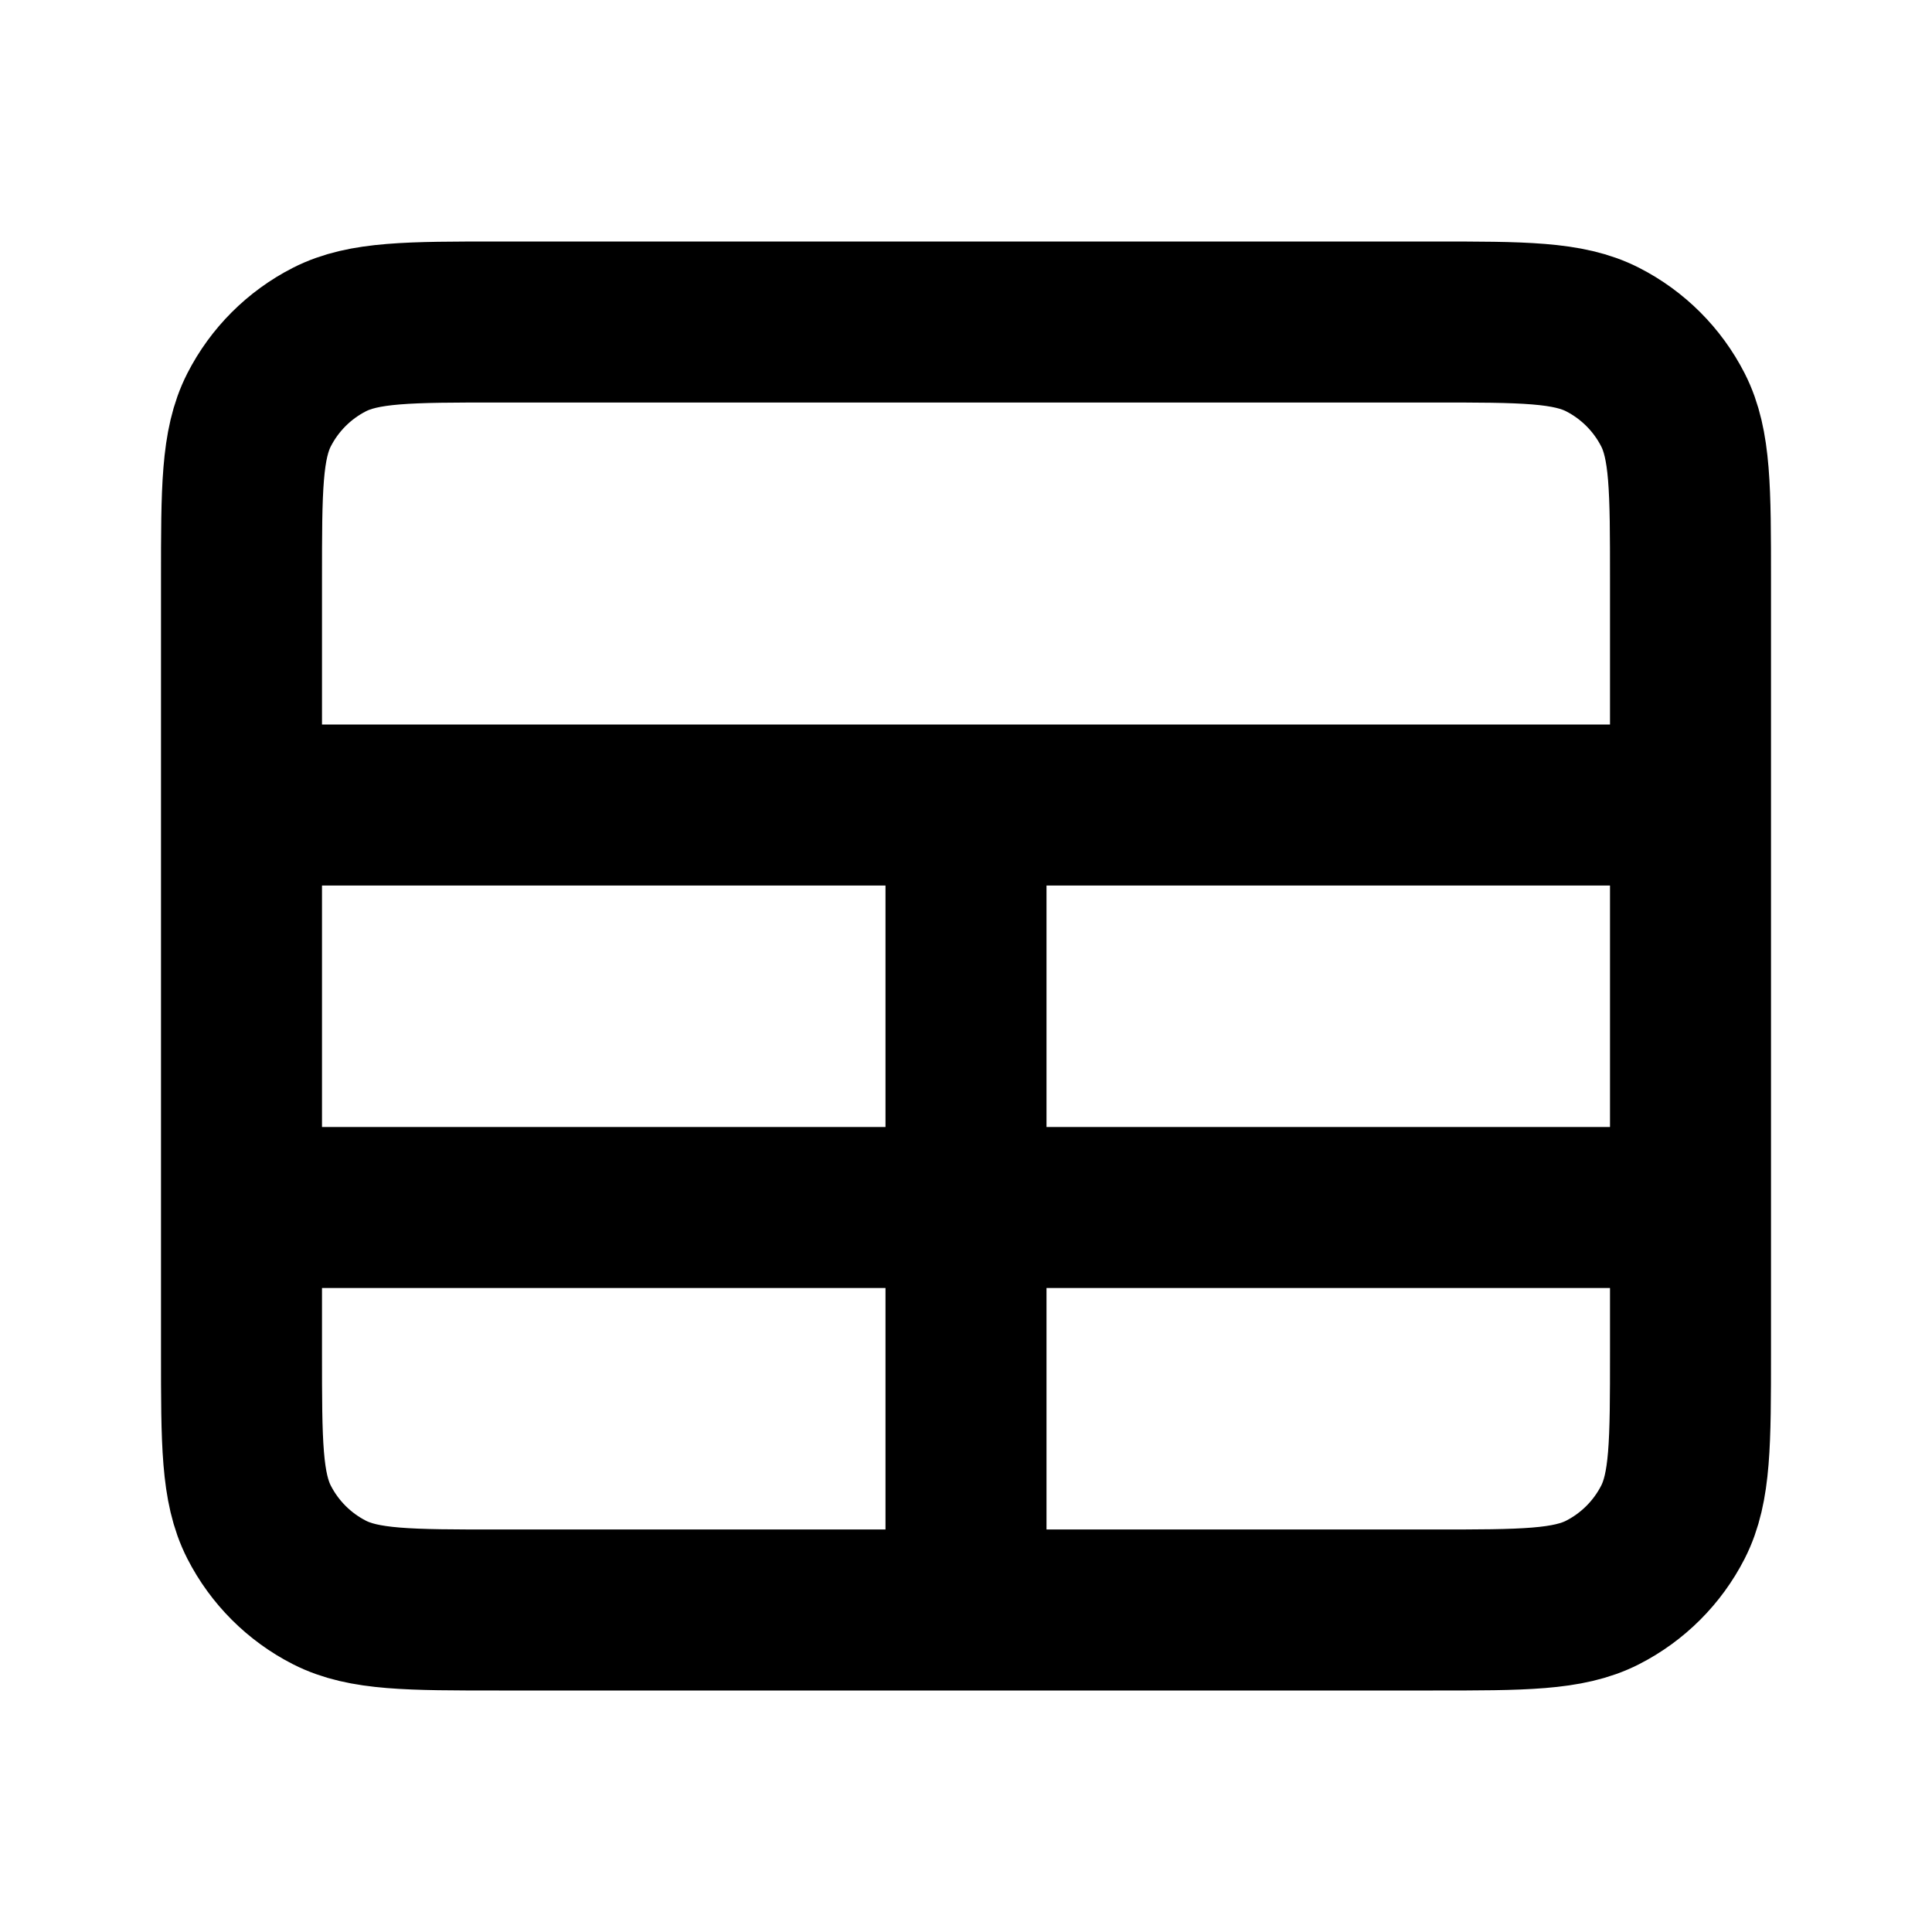
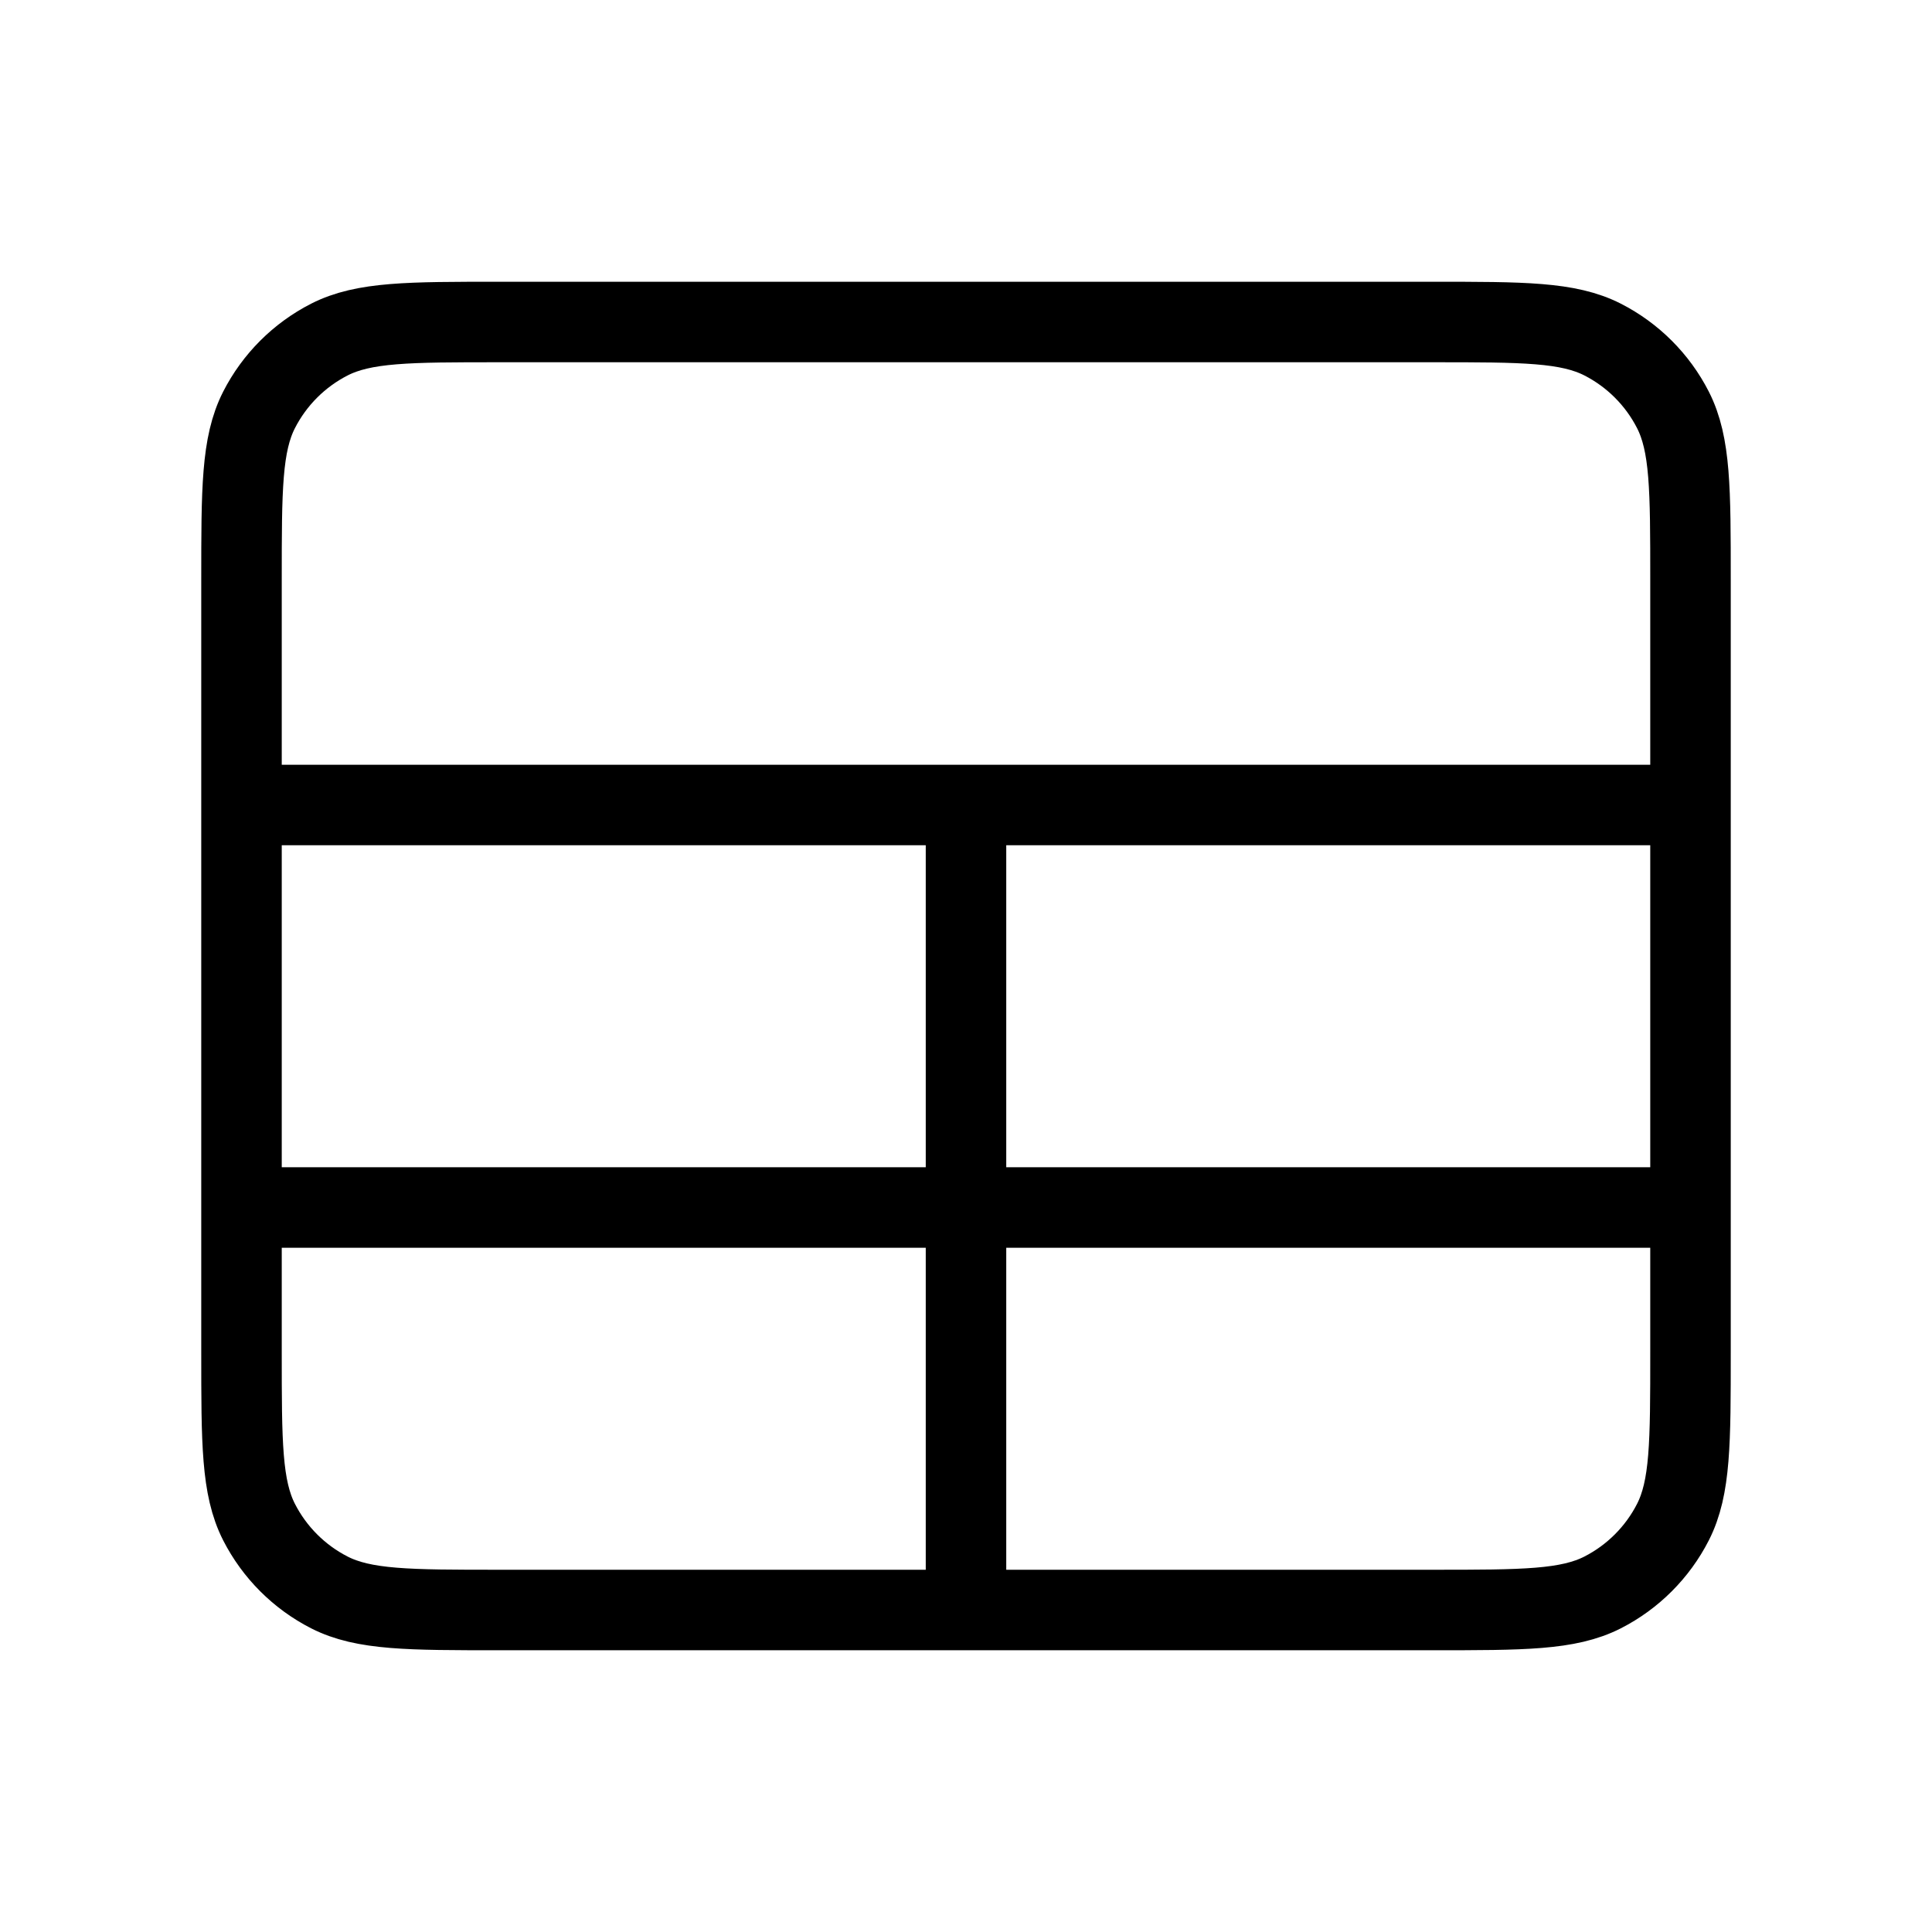
<svg xmlns="http://www.w3.org/2000/svg" width="800px" height="800px" viewBox="0 0 24 24" fill="none">
-   <path d="M12 10V20M3 15L21 15M3 10H21M6.2 20H17.8C18.92 20 19.48 20 19.908 19.782C20.284 19.59 20.59 19.284 20.782 18.908C21 18.48 21 17.92 21 16.8V7.2C21 6.08 21 5.52 20.782 5.092C20.59 4.716 20.284 4.41 19.908 4.218C19.48 4 18.92 4 17.8 4H6.2C5.08 4 4.52 4 4.092 4.218C3.716 4.41 3.41 4.716 3.218 5.092C3 5.52 3 6.08 3 7.2V16.8C3 17.92 3 18.48 3.218 18.908C3.41 19.284 3.716 19.59 4.092 19.782C4.52 20 5.08 20 6.2 20Z" stroke="#000000" stroke-width="2" stroke-linecap="round" stroke-linejoin="round" />
+   <path d="M12 10V20M3 15L21 15M3 10H21M6.2 20H17.8C18.92 20 19.48 20 19.908 19.782C20.284 19.59 20.59 19.284 20.782 18.908C21 18.48 21 17.92 21 16.8V7.2C21 6.08 21 5.52 20.782 5.092C20.59 4.716 20.284 4.41 19.908 4.218C19.48 4 18.92 4 17.8 4H6.2C5.08 4 4.52 4 4.092 4.218C3.716 4.41 3.41 4.716 3.218 5.092C3 5.52 3 6.08 3 7.2V16.8C3 17.92 3 18.48 3.218 18.908C3.41 19.284 3.716 19.59 4.092 19.782C4.52 20 5.08 20 6.2 20Z" stroke="#000000" strokeWidth="2" stroke-linecap="round" stroke-linejoin="round" />
</svg>
